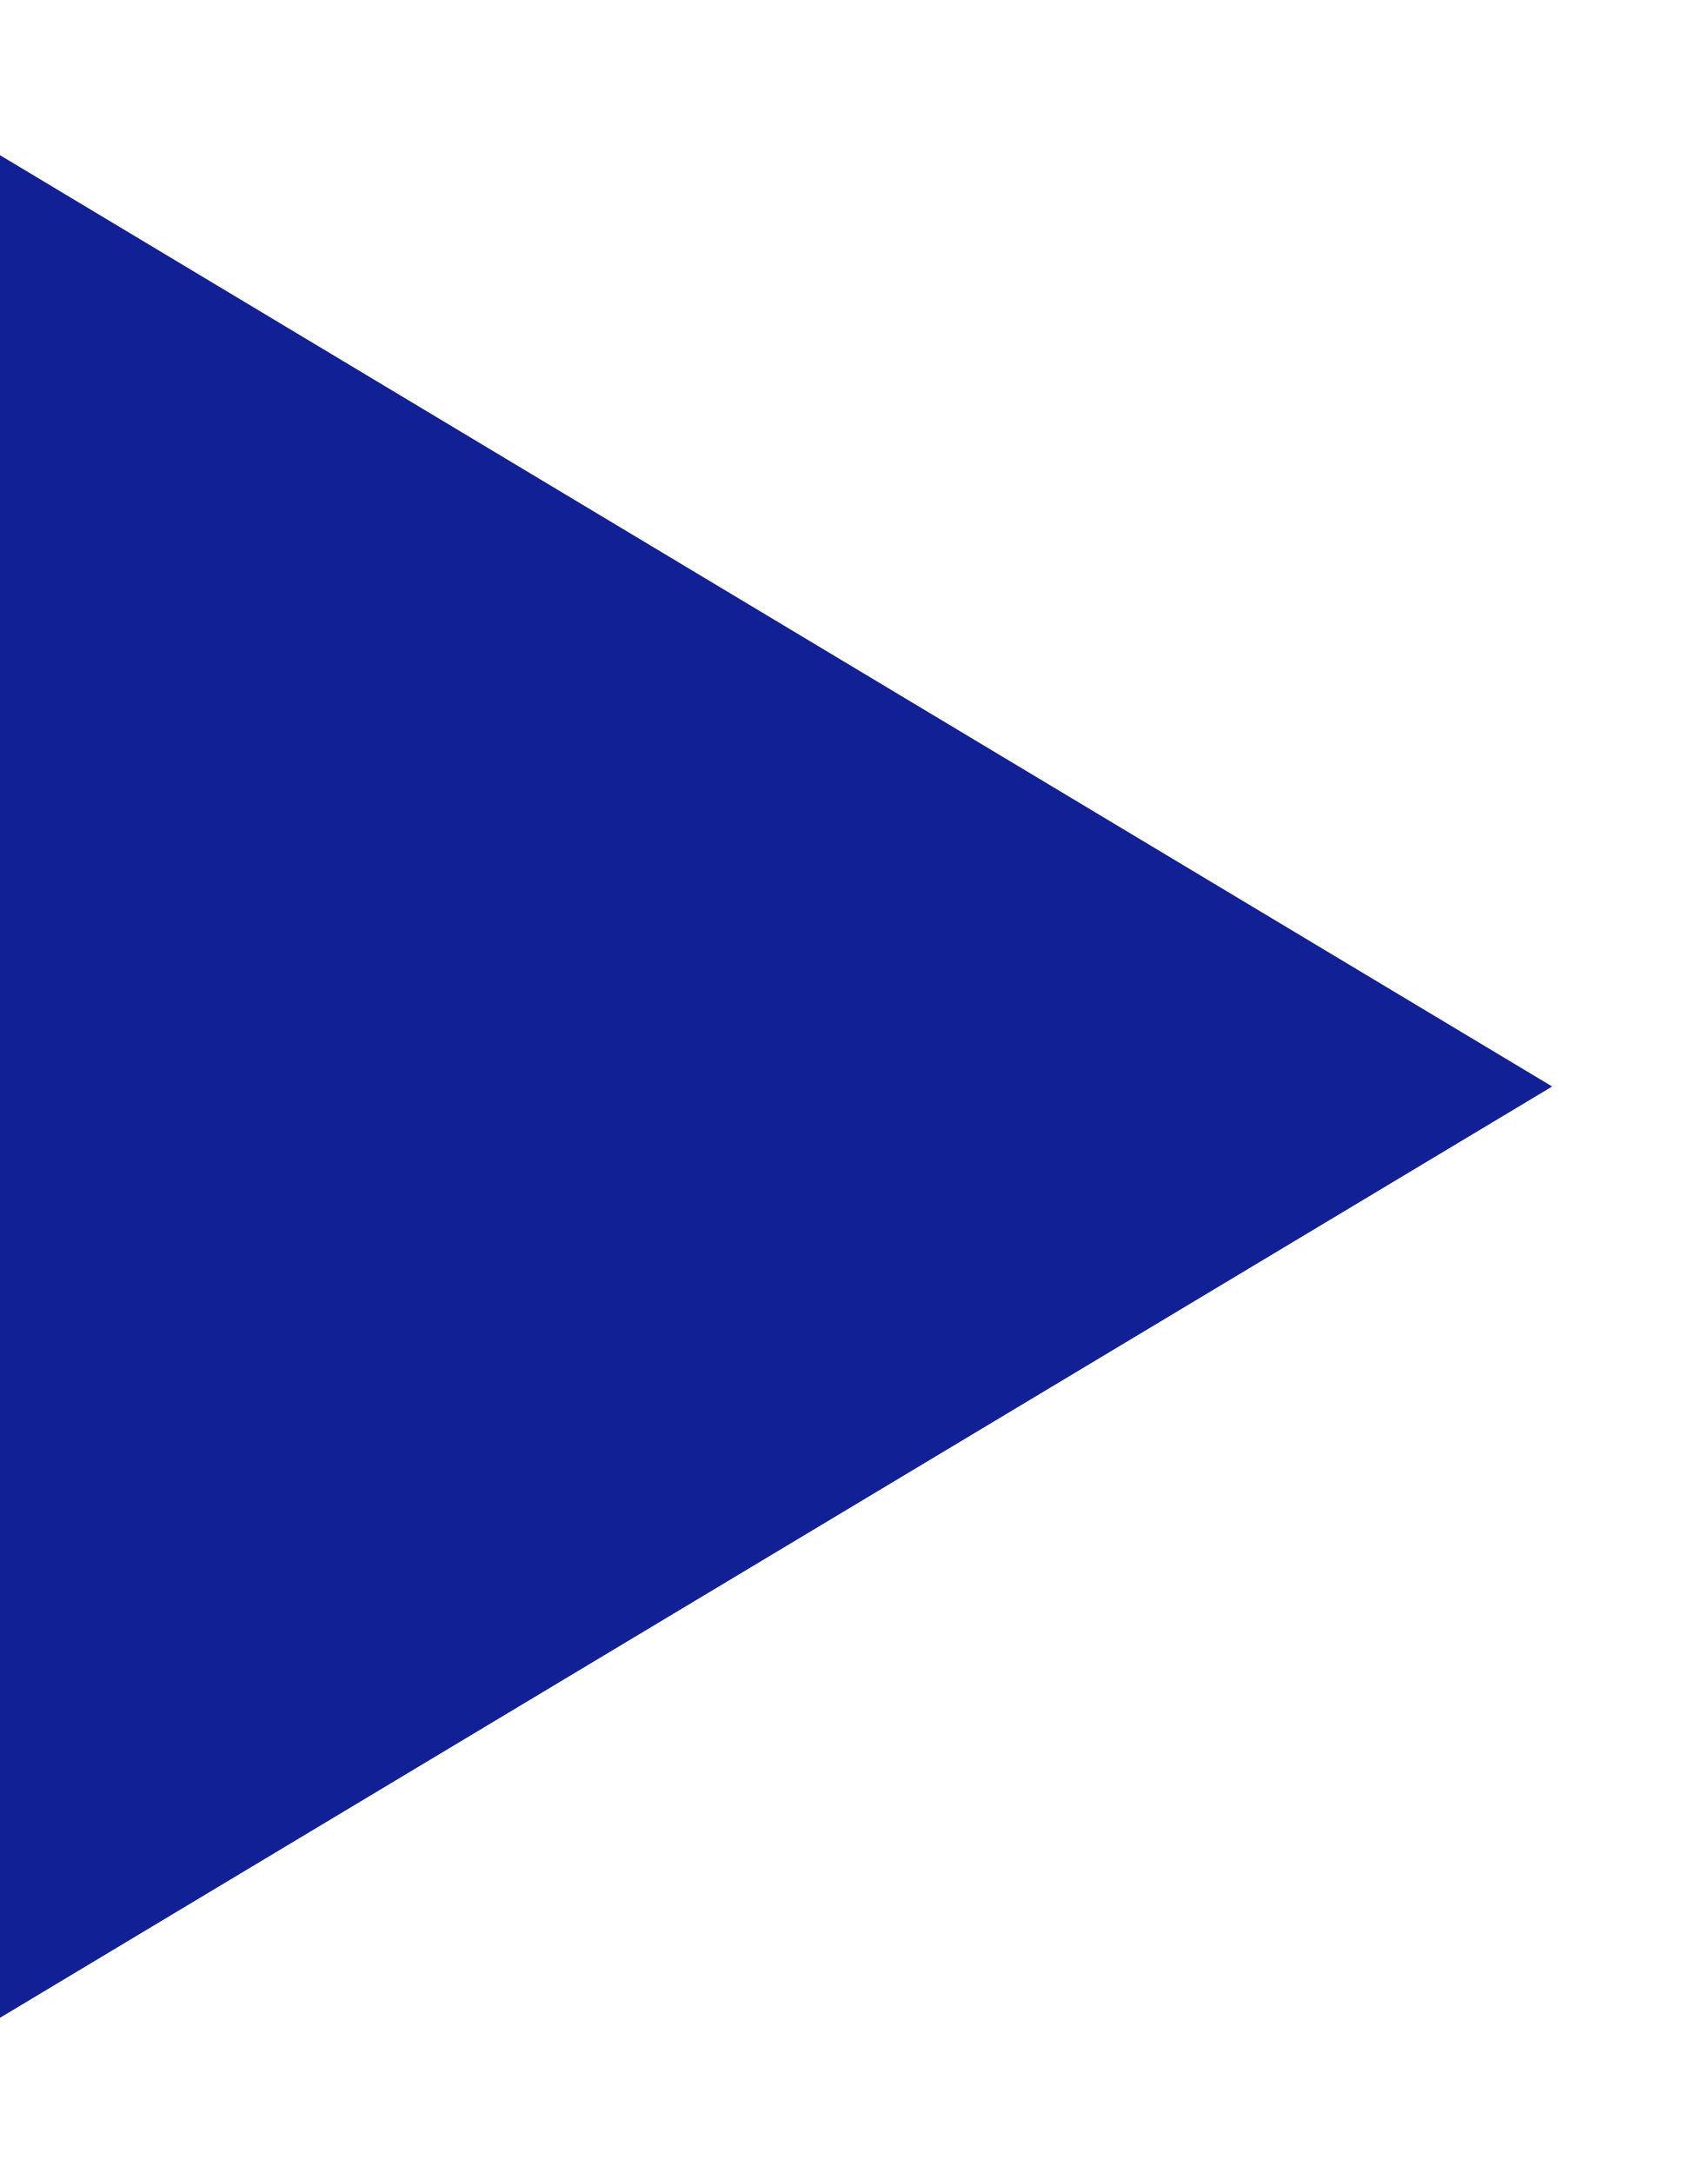
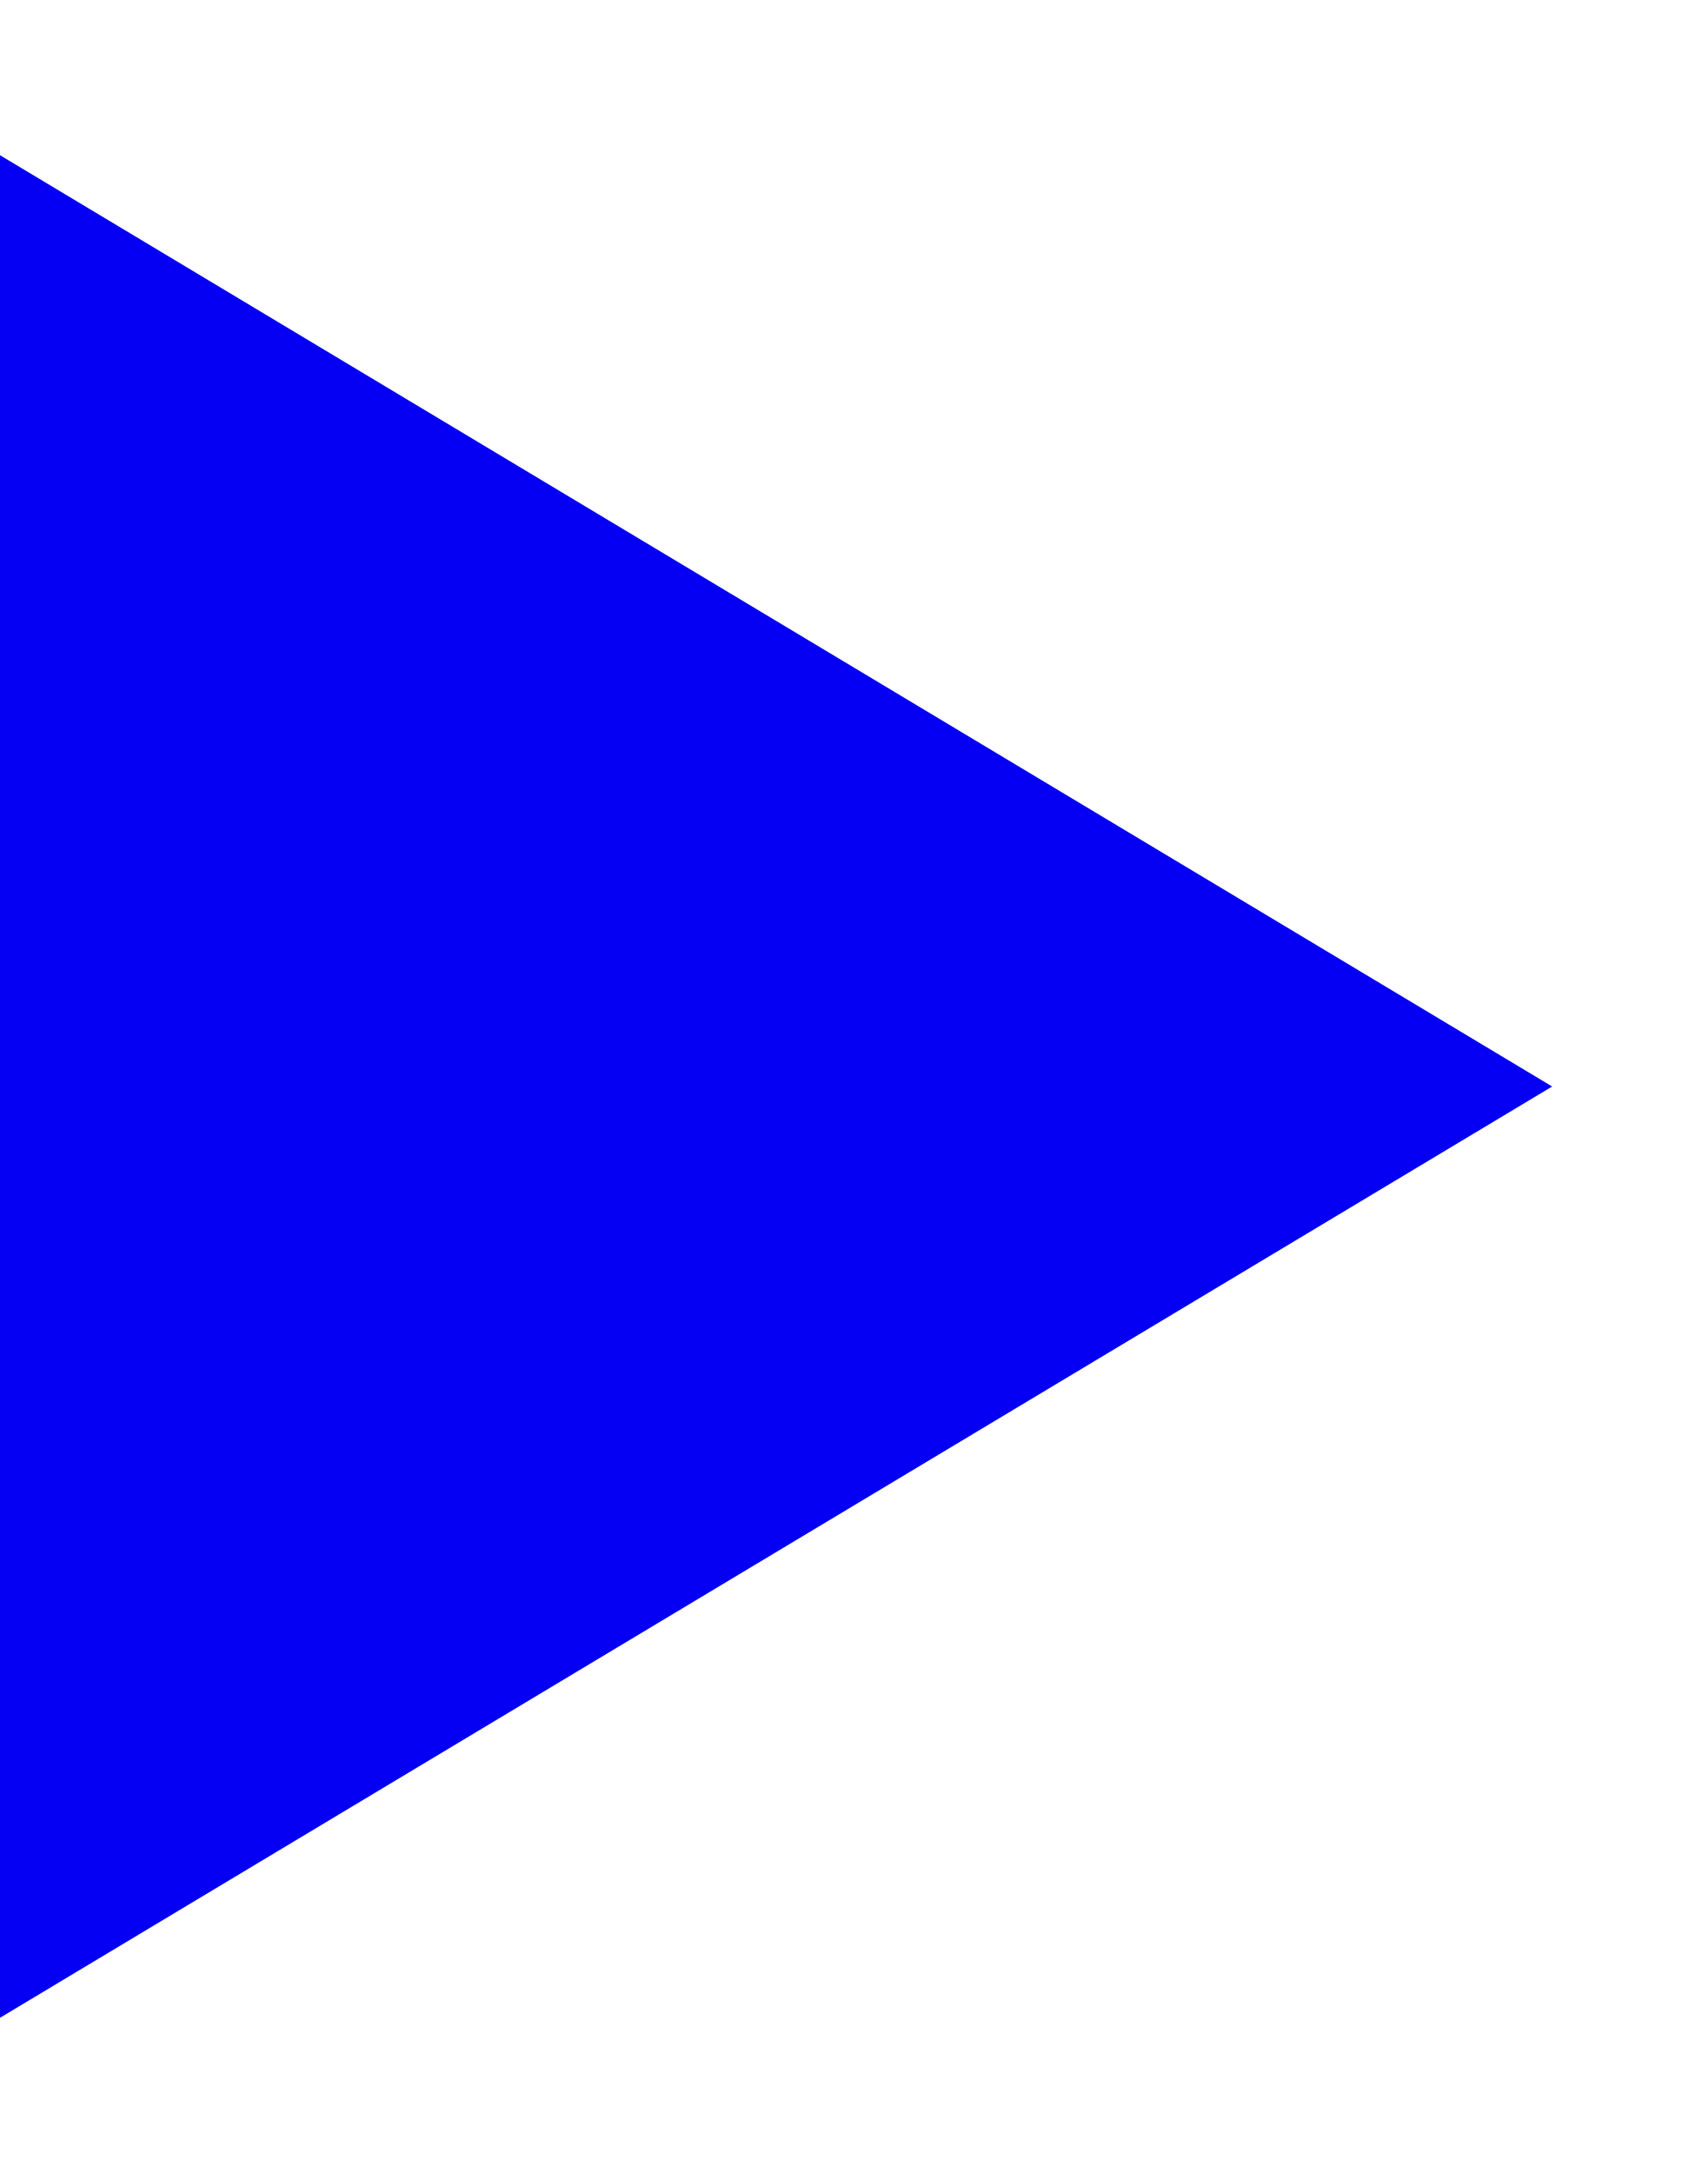
<svg xmlns="http://www.w3.org/2000/svg" width="11px" height="14px" viewBox="0 0 11 14" version="1.1">
  <g id="Page-1" stroke="none" stroke-width="1" fill="none" fill-rule="evenodd">
-     <g id="corner-2" transform="translate(0, 1)" fill="#112094">
+     <g id="corner-2" transform="translate(0, 1)" fill="#0500f4">
      <polygon id="Path" points="0 0 0 12 10 6" />
    </g>
  </g>
</svg>
